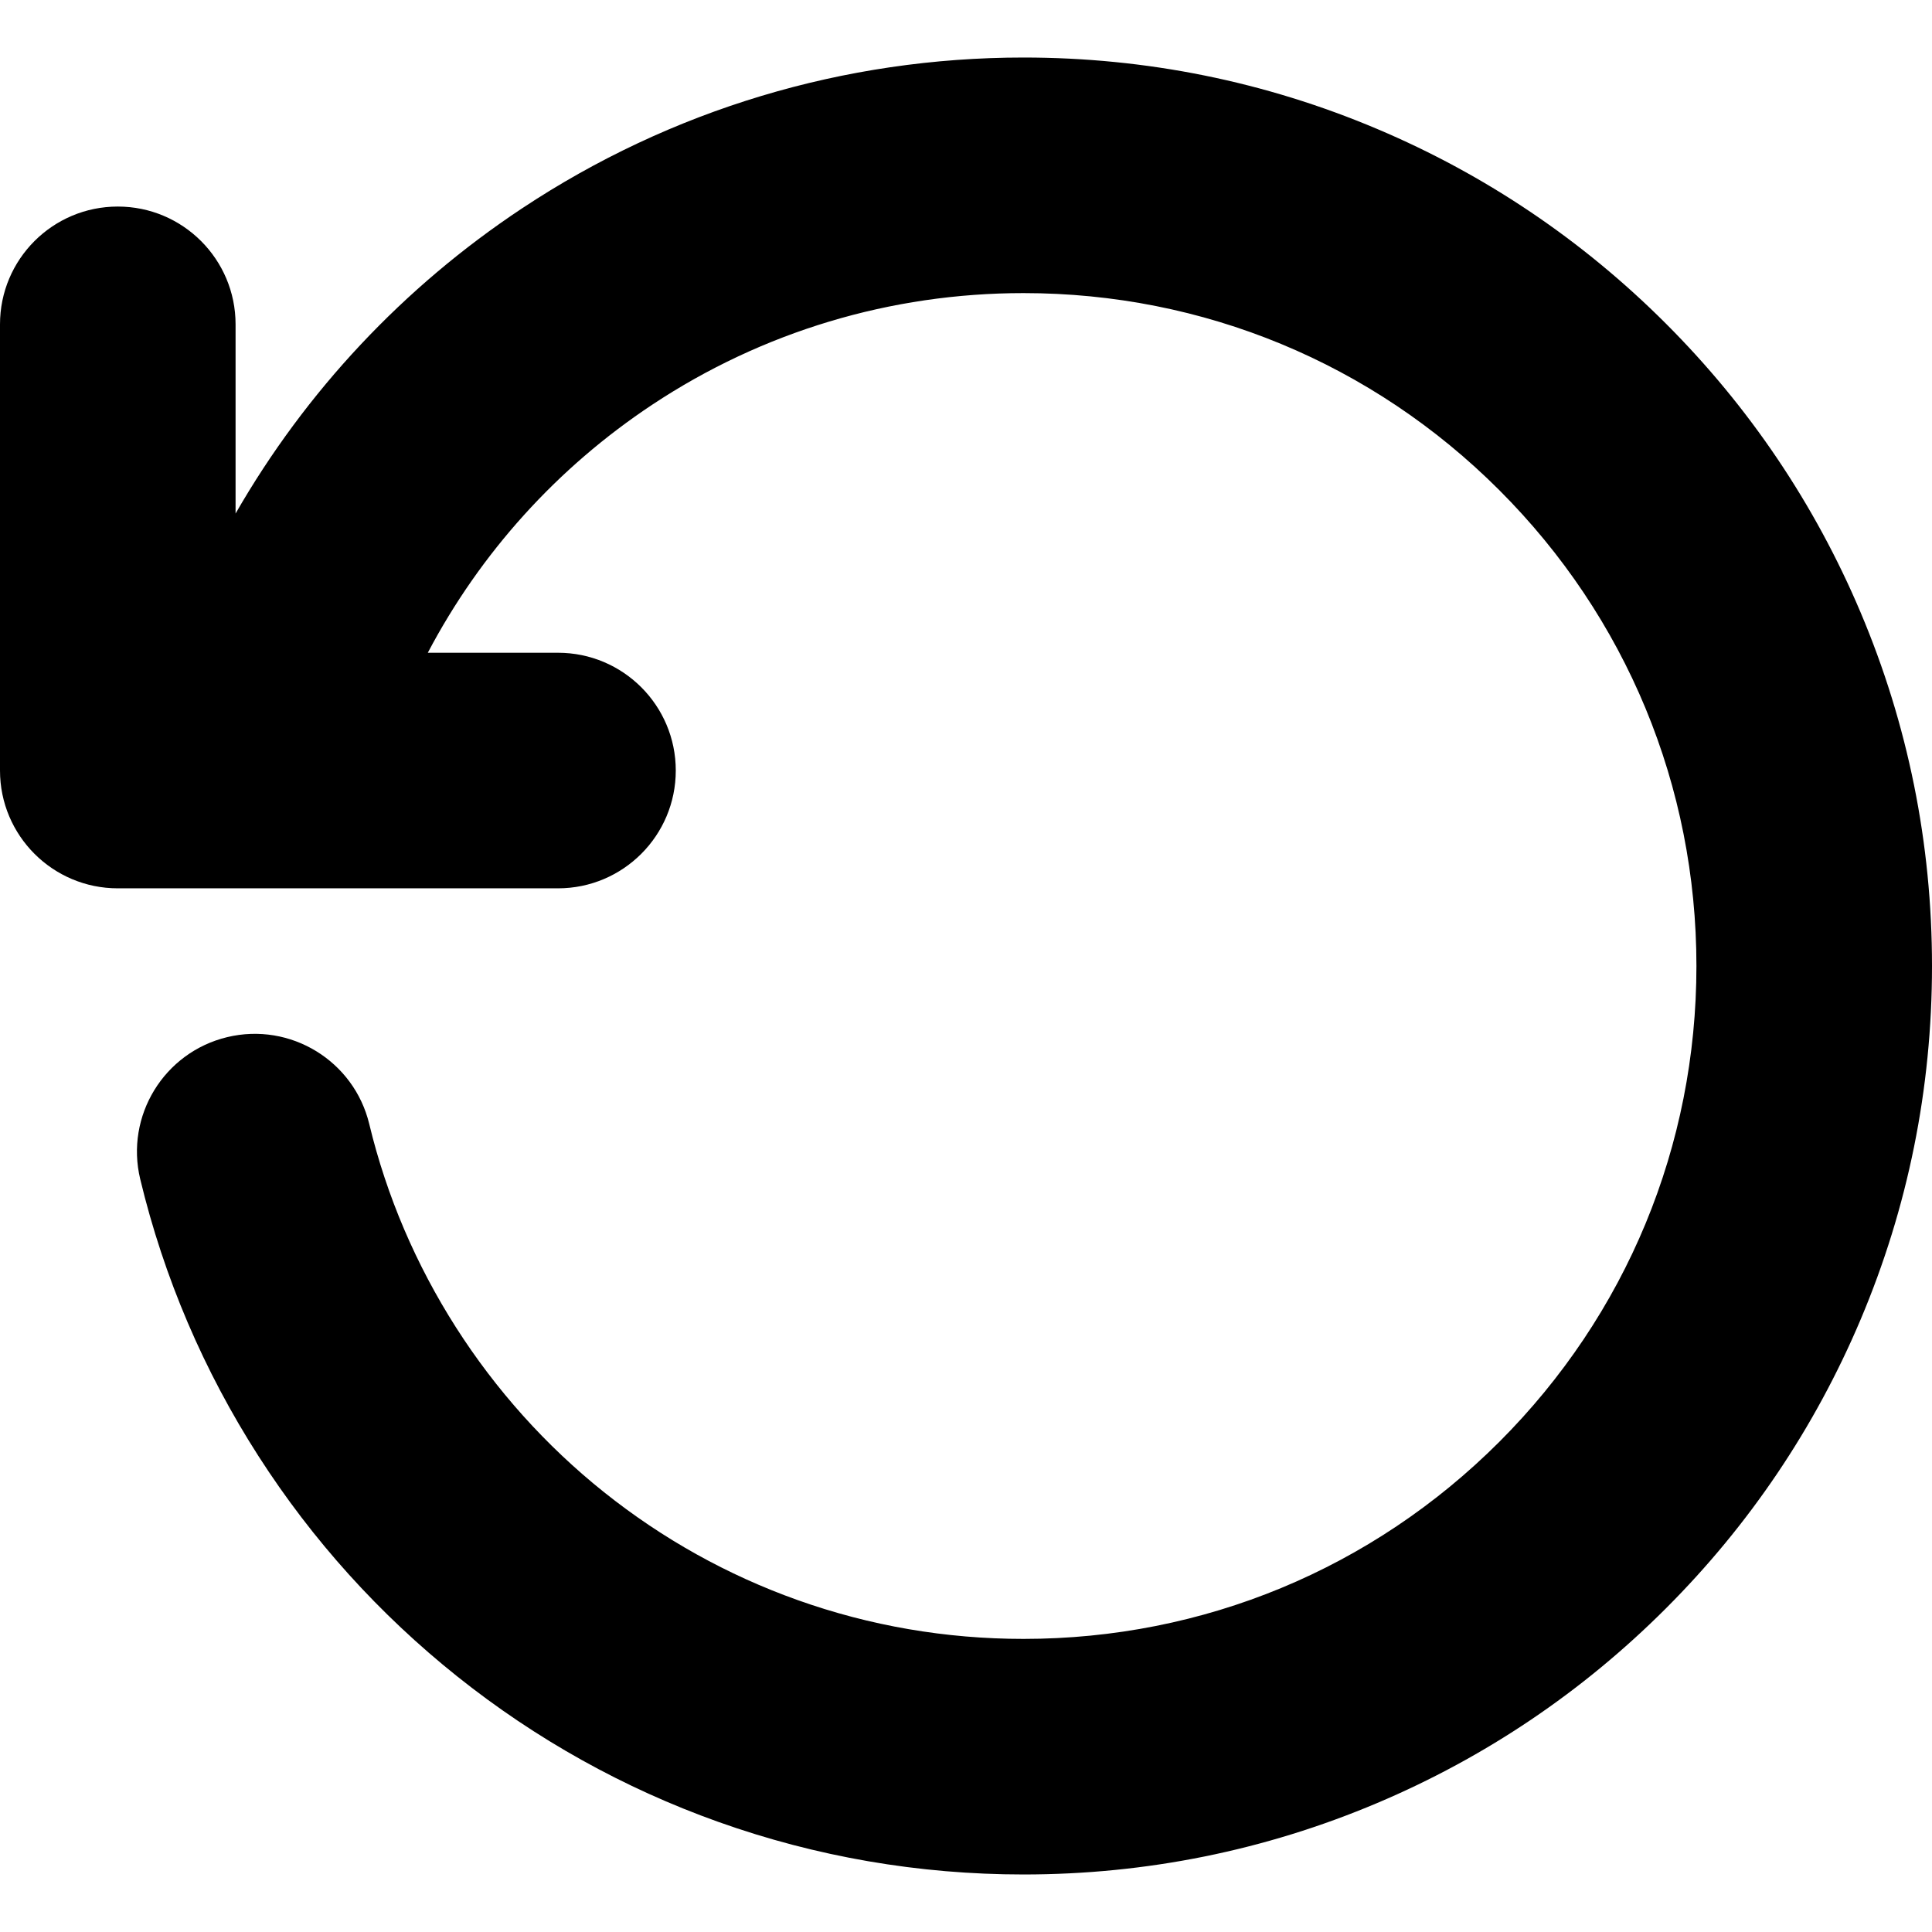
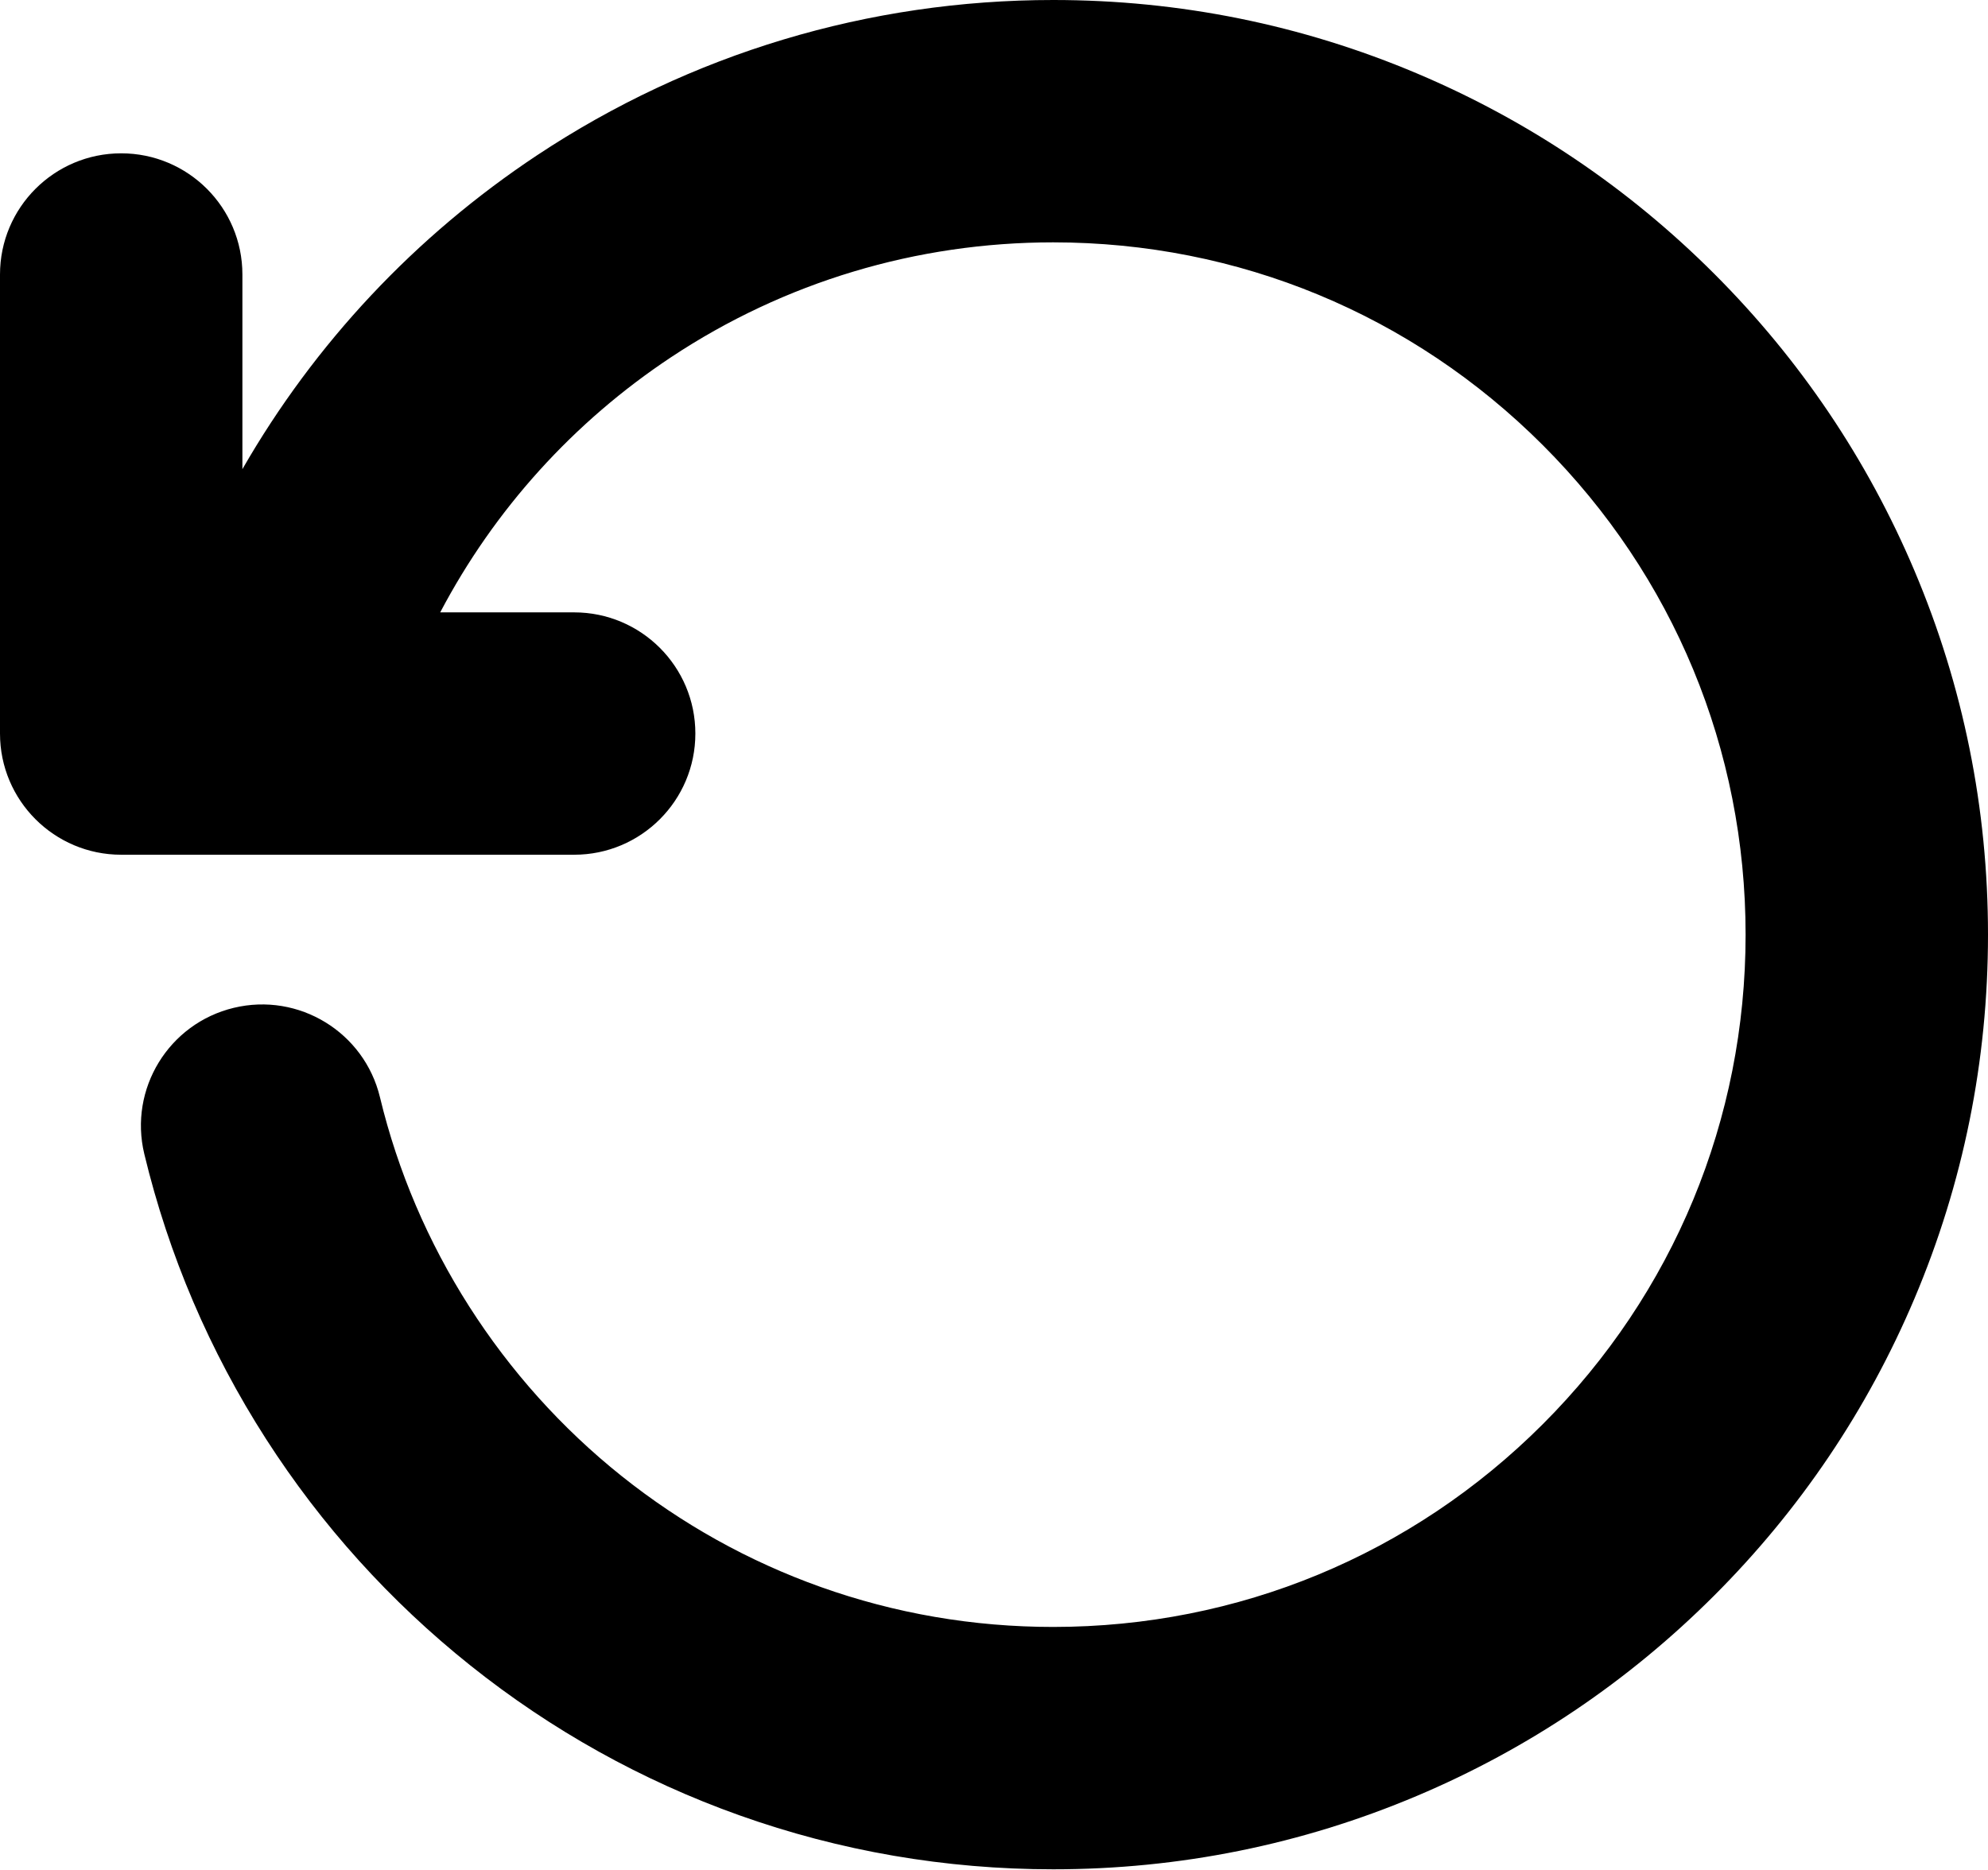
- <svg xmlns="http://www.w3.org/2000/svg" version="1.1" id="Capa_1" x="0px" y="0px" width="861.143px" height="861.143px" viewBox="0 0 861.143 861.143" style="enable-background:new 0 0 861.143 861.143;" xml:space="preserve">
-   <g>
-     <path d="M456.213,730.502c-34.613,0-68.516-5.831-100.765-17.331c-31.171-11.115-60.159-27.272-86.161-48.024   c-52.042-41.536-89.225-99.817-104.693-164.109c-6.783-28.189-35.133-45.546-63.325-38.761   c-28.19,6.783-45.544,35.135-38.761,63.325c10.557,43.872,28.304,85.42,52.748,123.492c23.995,37.372,53.782,70.384,88.534,98.118   c35.098,28.013,74.258,49.833,116.393,64.858c43.6,15.547,89.367,23.431,136.031,23.431c54.643,0,107.678-10.713,157.633-31.843   c48.225-20.396,91.523-49.587,128.695-86.758s66.361-80.471,86.76-128.696c21.129-49.956,31.842-102.99,31.842-157.633   c0-54.642-10.713-107.678-31.842-157.633c-20.398-48.225-49.588-91.525-86.76-128.696S662.07,77.881,613.846,57.484   c-49.955-21.13-102.99-31.843-157.633-31.843c-79.907,0-157.211,23.258-223.558,67.259c-52.833,35.04-96.38,81.557-127.655,135.996   v-84.329c0-28.995-23.505-52.5-52.5-52.5S0,115.572,0,144.567v198.884c0,28.995,23.505,52.5,52.5,52.5h196.21   c28.994,0,52.5-23.505,52.5-52.5c0-28.995-23.506-52.5-52.5-52.5h-58.027c23.445-44.539,57.708-82.493,100.006-110.546   c49.088-32.555,106.324-49.763,165.522-49.763c80.113,0,155.434,31.198,212.084,87.848c56.648,56.65,87.848,131.967,87.848,212.081   s-31.197,155.434-87.848,212.083S536.326,730.502,456.213,730.502z" />
+ <svg xmlns="http://www.w3.org/2000/svg" version="1.1" id="Capa_1" x="0px" y="0px" width="861.143" height="809.861" viewBox="0 0 861.143 809.861" xml:space="preserve">
+   <defs id="defs39" />
+   <g id="g4" transform="matrix(-1,0,0,1,861.143,-25.641)">
+     <path d="m 808.643,92.067 c -28.996,0 -52.5,23.505 -52.5,52.5 v 84.329 C 724.867,174.457 681.32,127.94 628.486,92.9 562.14,48.899 484.836,25.641 404.93,25.641 350.286,25.641 297.251,36.354 247.296,57.484 199.07,77.881 155.772,107.071 118.6,144.242 81.43,181.413 52.24,224.713 31.842,272.938 10.714,322.894 0,375.93 0,430.571 0,485.214 10.714,538.25 31.843,588.205 52.24,636.43 81.431,679.729 118.602,716.9 c 37.171,37.171 80.471,66.361 128.695,86.759 49.955,21.13 102.99,31.843 157.634,31.843 46.663,0 92.43,-7.883 136.03,-23.431 42.135,-15.025 81.295,-36.847 116.393,-64.858 34.752,-27.735 64.539,-60.747 88.535,-98.119 24.443,-38.072 42.191,-79.621 52.746,-123.493 6.783,-28.189 -10.568,-56.542 -38.76,-63.325 -28.193,-6.783 -56.543,10.571 -63.326,38.762 -15.469,64.29 -52.649,122.571 -104.694,164.107 -26,20.751 -54.988,36.909 -86.16,48.025 -32.25,11.5 -66.152,17.331 -100.764,17.331 -80.114,0 -155.435,-31.198 -212.083,-87.849 C 136.199,586.003 105,510.684 105,430.569 c 0,-80.113 31.198,-155.434 87.848,-212.083 56.65,-56.649 131.969,-87.848 212.083,-87.848 59.198,0 116.434,17.208 165.522,49.763 42.299,28.054 76.562,66.007 100.006,110.546 h -58.025 c -28.996,0 -52.5,23.505 -52.5,52.5 0,28.994 23.504,52.5 52.5,52.5 h 196.209 c 28.996,0 52.5,-23.506 52.5,-52.5 v -198.88 c 0,-28.995 -23.506,-52.5 -52.5,-52.5 z" id="path2" />
  </g>
-   <g>
+   <g id="g6" transform="matrix(-1,0,0,1,4.6289063e-6,835.502)">
</g>
-   <g>
+   <g id="g8" transform="matrix(-1,0,0,1,4.6289063e-6,835.502)">
</g>
-   <g>
+   <g id="g10" transform="matrix(-1,0,0,1,4.6289063e-6,835.502)">
</g>
-   <g>
+   <g id="g12" transform="matrix(-1,0,0,1,4.6289063e-6,835.502)">
</g>
-   <g>
+   <g id="g14" transform="matrix(-1,0,0,1,4.6289063e-6,835.502)">
</g>
-   <g>
+   <g id="g16" transform="matrix(-1,0,0,1,4.6289063e-6,835.502)">
</g>
-   <g>
+   <g id="g18" transform="matrix(-1,0,0,1,4.6289063e-6,835.502)">
</g>
-   <g>
+   <g id="g20" transform="matrix(-1,0,0,1,4.6289063e-6,835.502)">
</g>
-   <g>
+   <g id="g22" transform="matrix(-1,0,0,1,4.6289063e-6,835.502)">
</g>
-   <g>
+   <g id="g24" transform="matrix(-1,0,0,1,4.6289063e-6,835.502)">
</g>
-   <g>
+   <g id="g26" transform="matrix(-1,0,0,1,4.6289063e-6,835.502)">
</g>
-   <g>
+   <g id="g28" transform="matrix(-1,0,0,1,4.6289063e-6,835.502)">
</g>
-   <g>
+   <g id="g30" transform="matrix(-1,0,0,1,4.6289063e-6,835.502)">
</g>
-   <g>
+   <g id="g32" transform="matrix(-1,0,0,1,4.6289063e-6,835.502)">
</g>
-   <g>
+   <g id="g34" transform="matrix(-1,0,0,1,4.6289063e-6,835.502)">
</g>
</svg>
